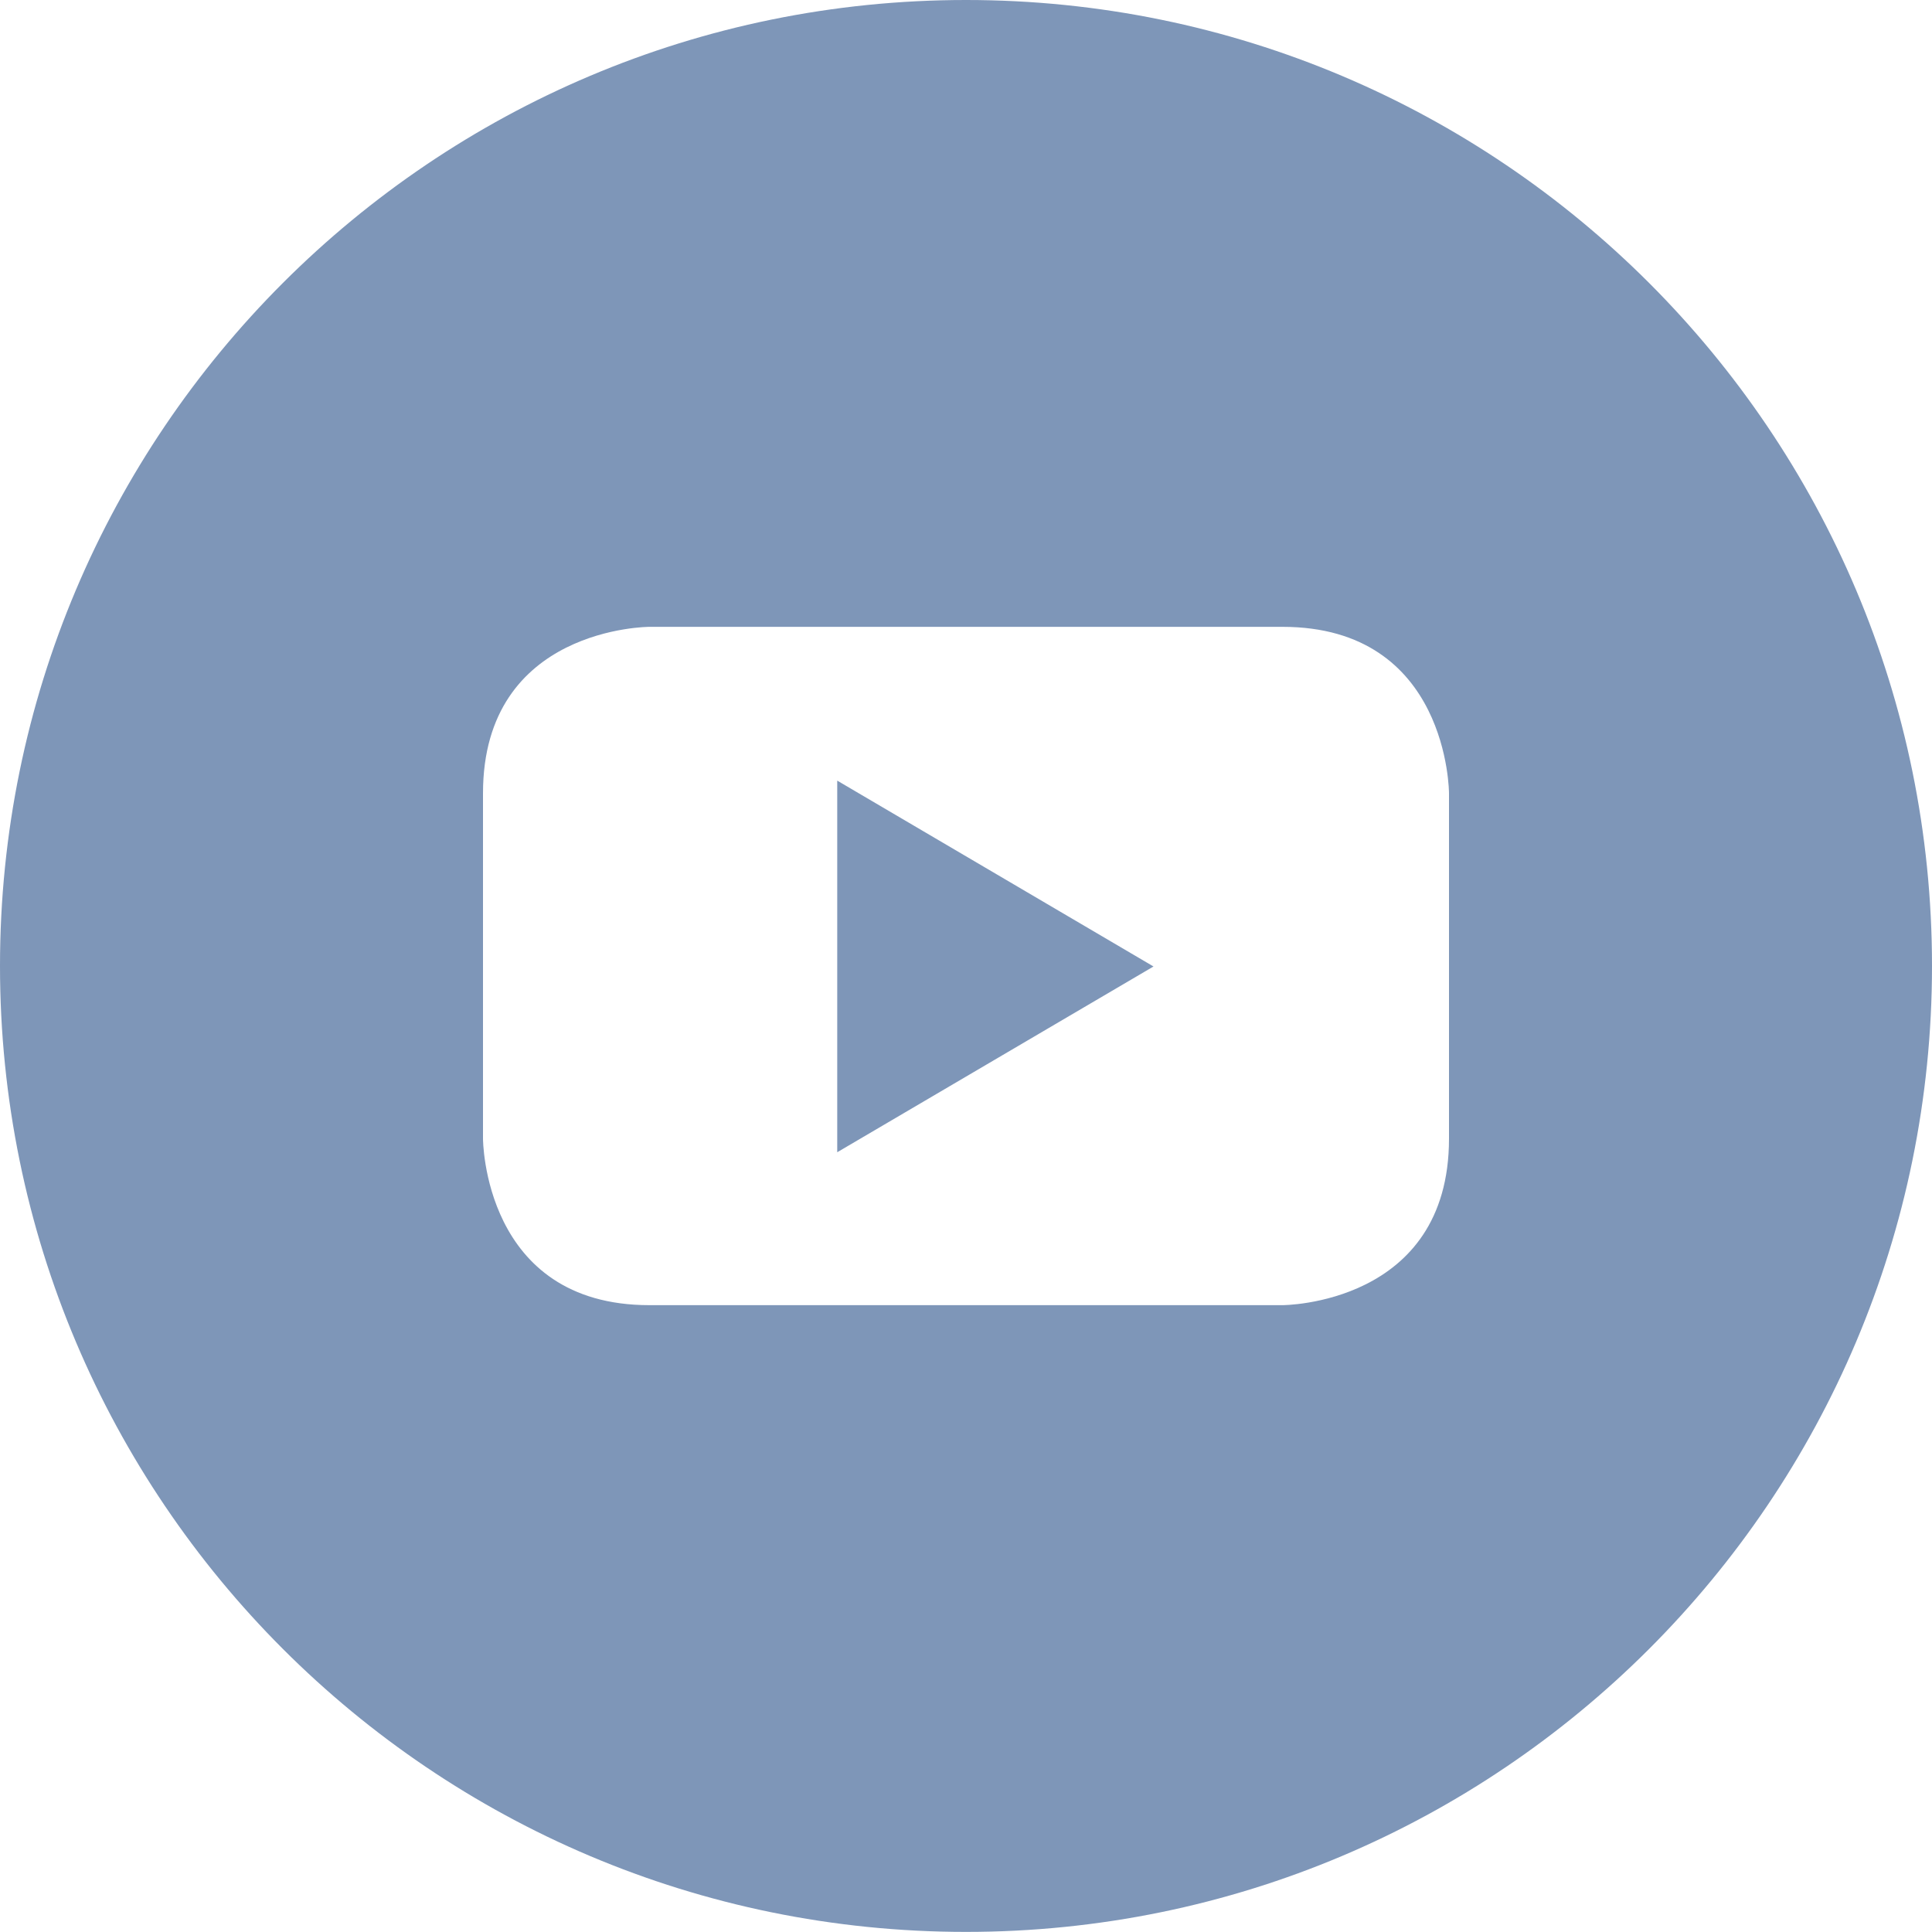
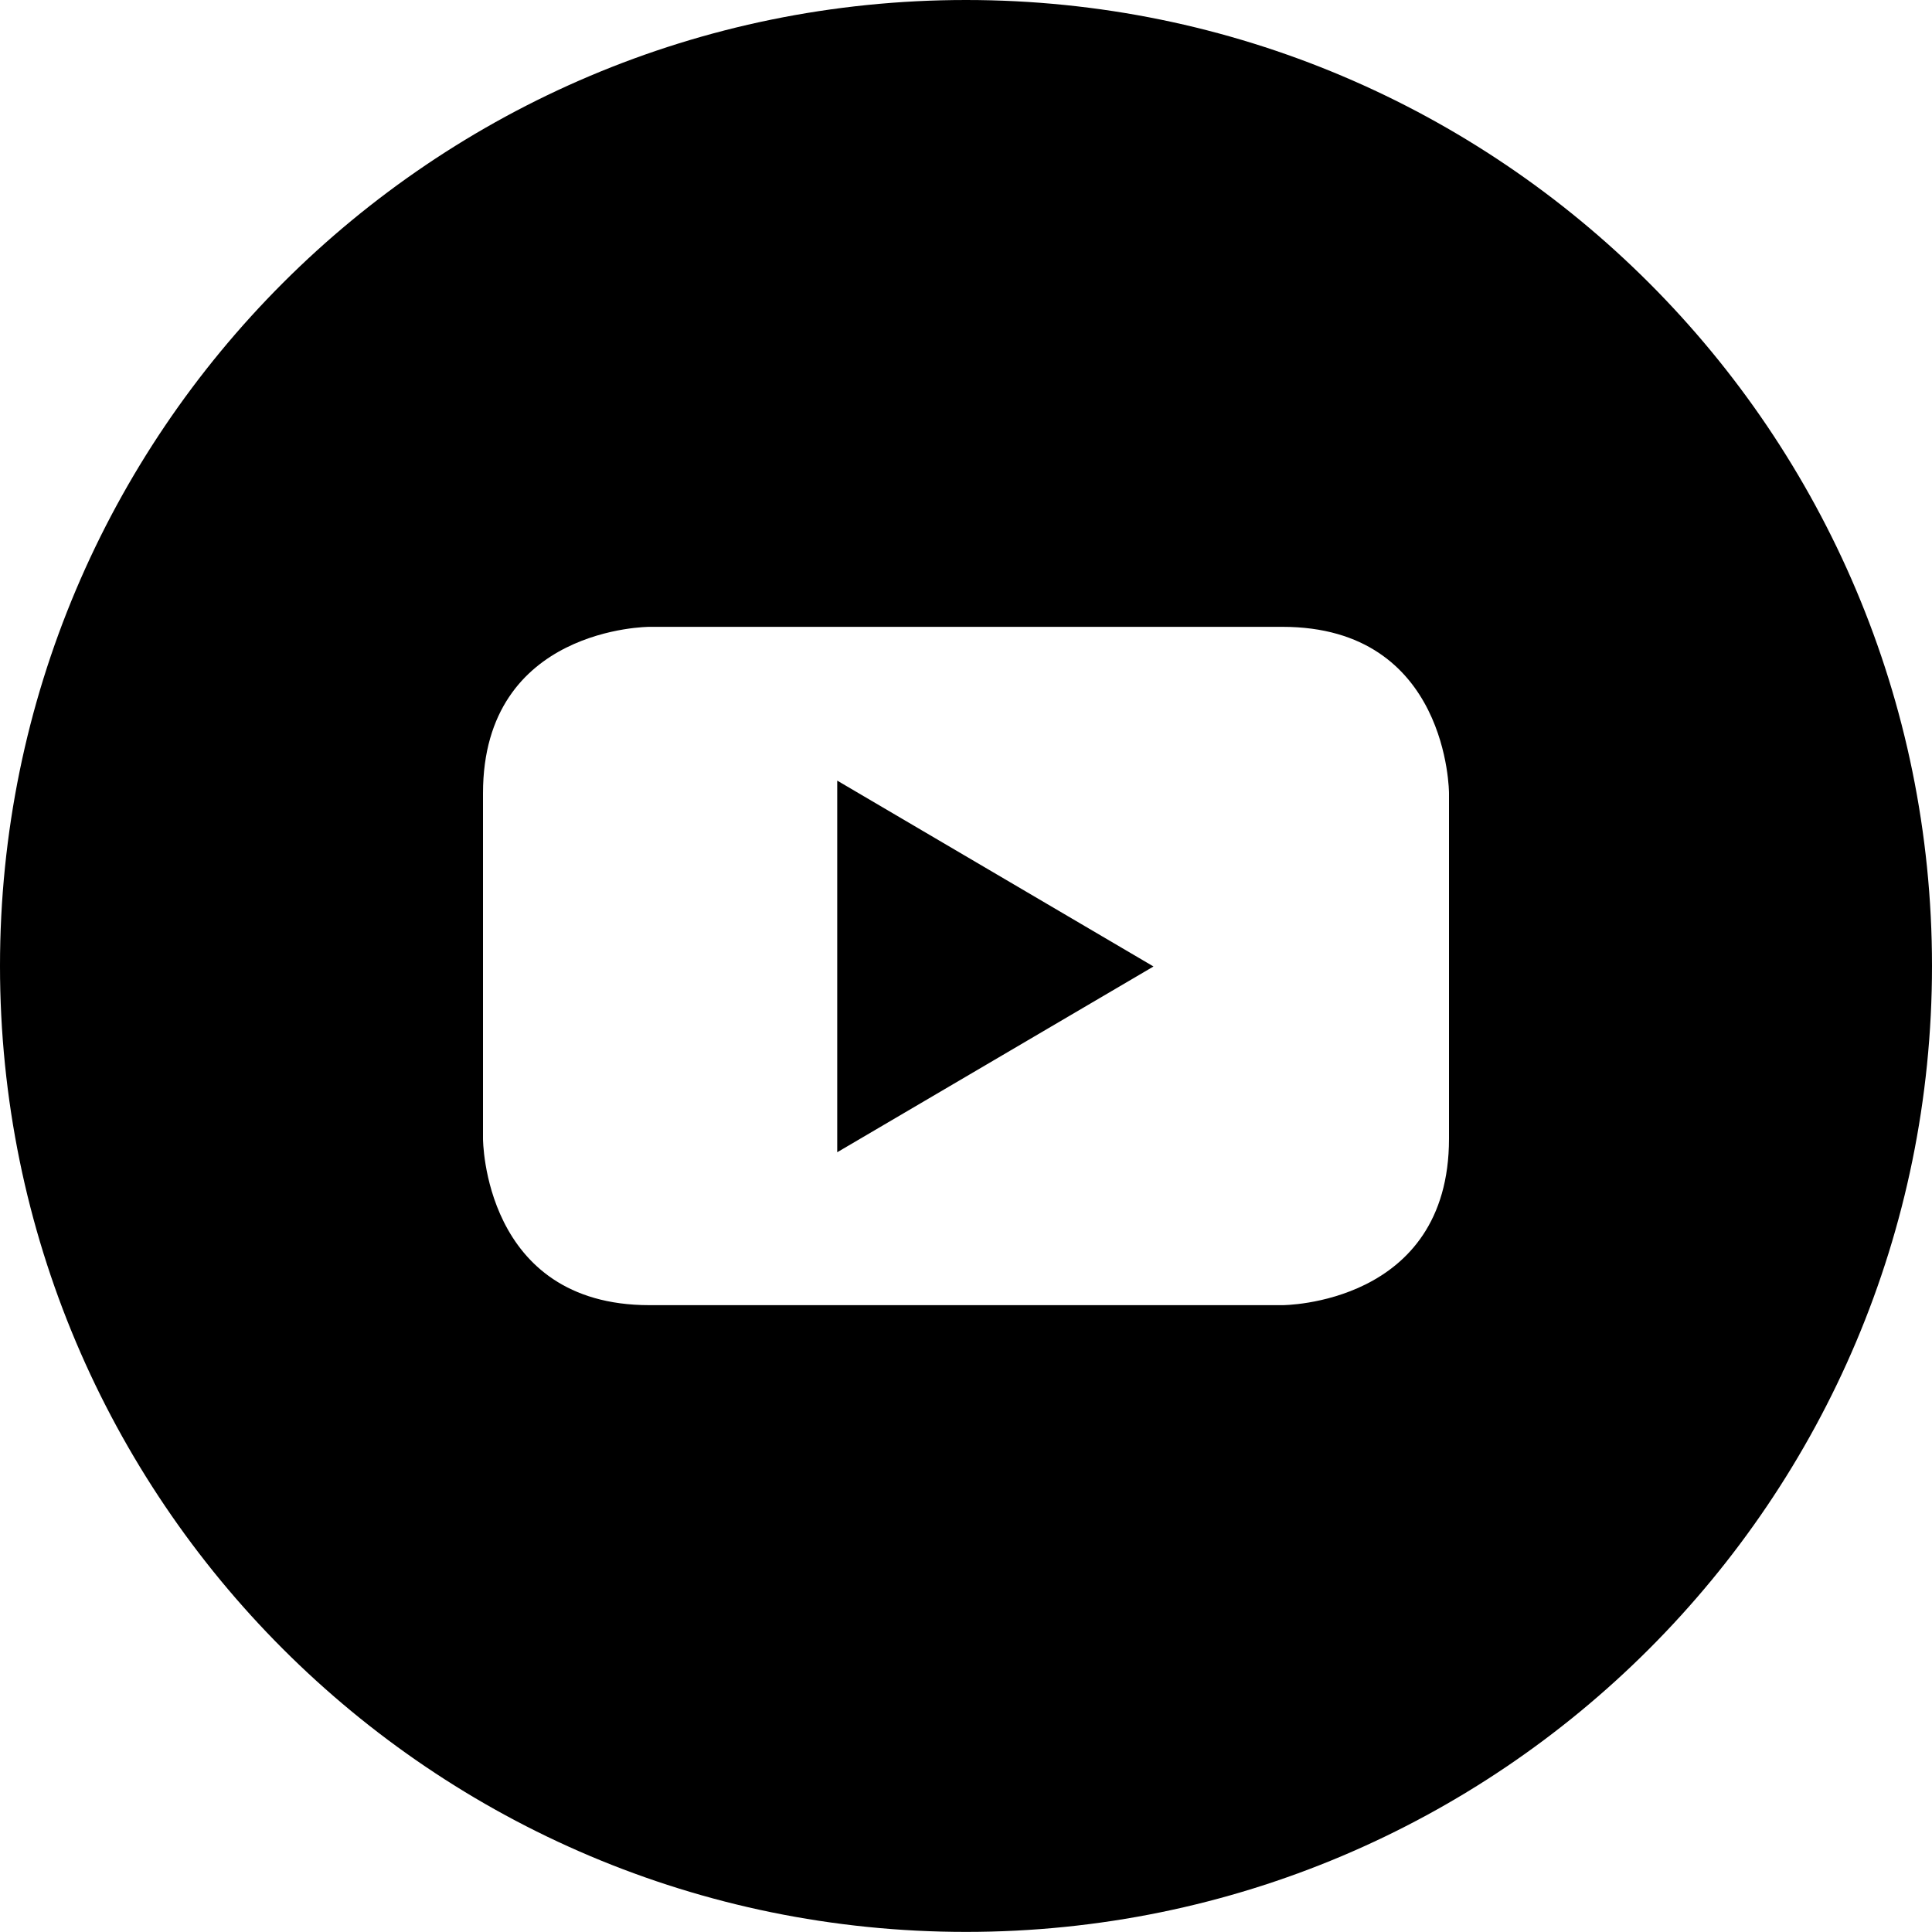
- <svg xmlns="http://www.w3.org/2000/svg" viewBox="0 0 20 20" fill="#7E96B8">
+ <svg xmlns="http://www.w3.org/2000/svg" viewBox="0 0 20 20">
  <path fill-rule="evenodd" clip-rule="evenodd" d="M20 9.999C20 15.522 15.523 19.999 10 19.999C4.477 19.999 0 15.522 0 9.999C0 4.477 4.477 0 10 0C15.523 0 20 4.477 20 9.999ZM8.667 11.928L11.941 10.005L8.667 8.081V11.928ZM15 8.212V11.787C15 13.511 13.276 13.511 13.276 13.511H6.723C5 13.511 5 11.787 5 11.787V8.212C5 6.489 6.723 6.489 6.723 6.489H13.276C15 6.489 15 8.212 15 8.212Z" />
</svg>
